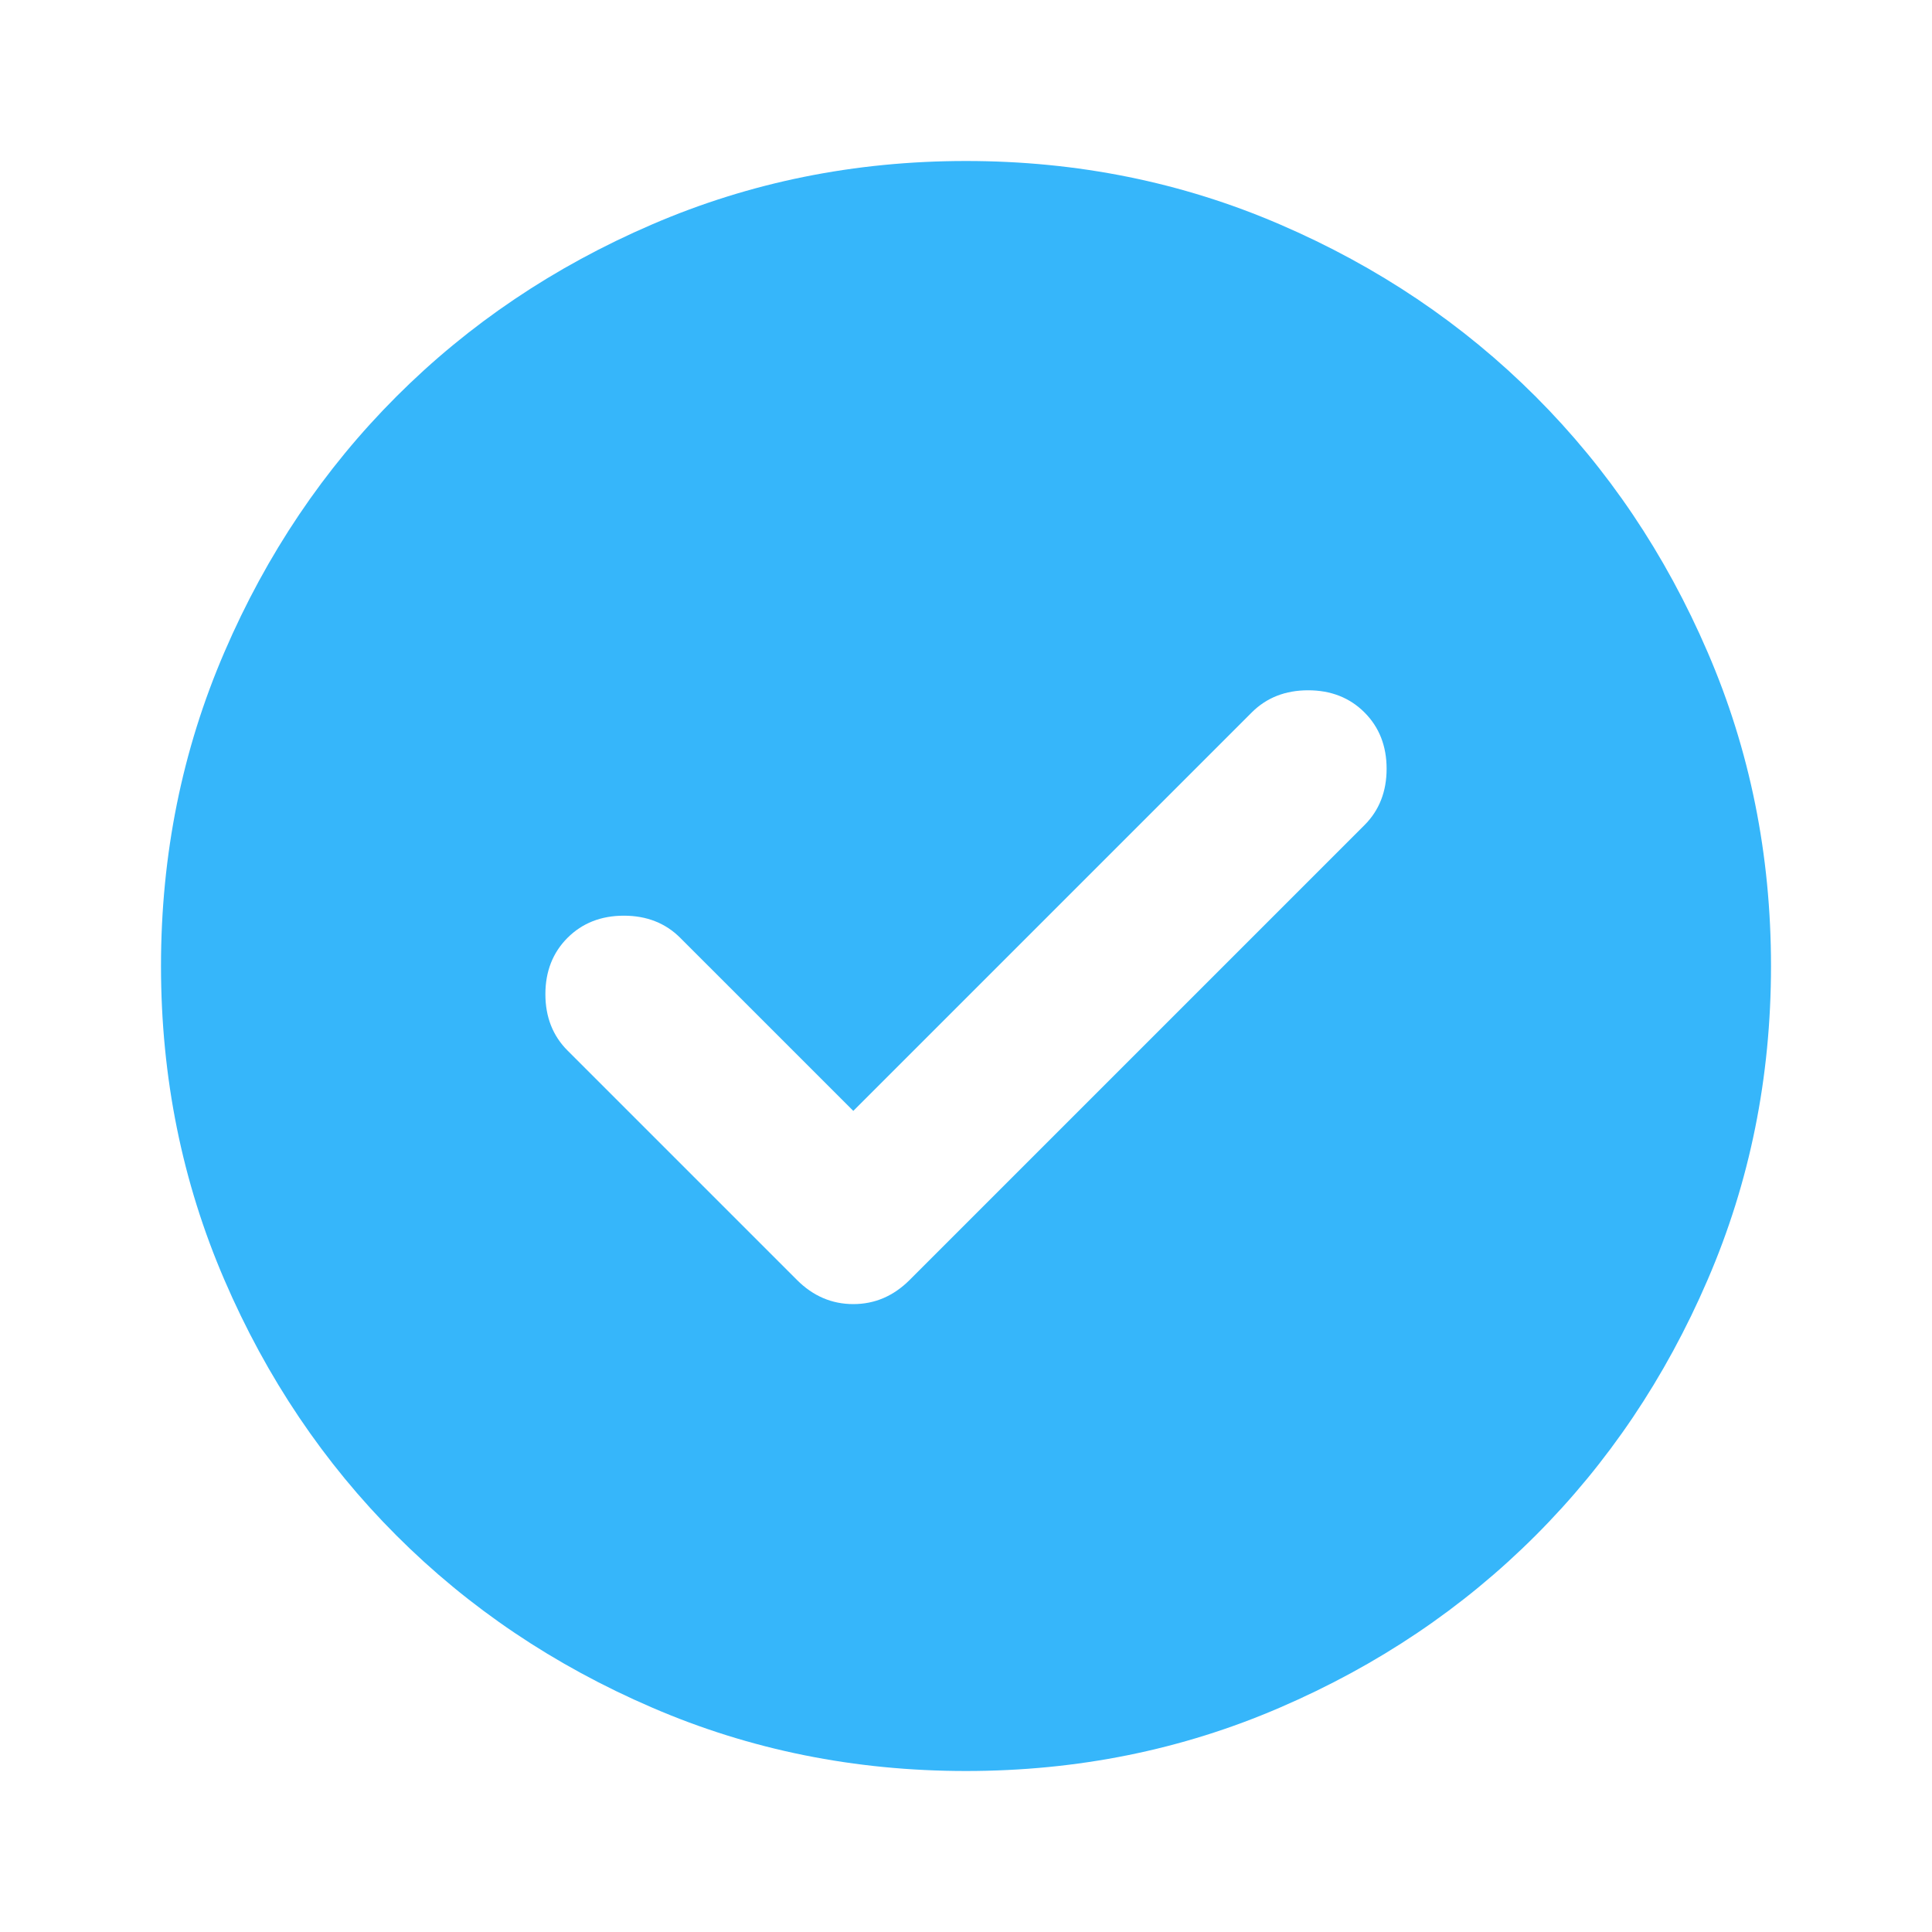
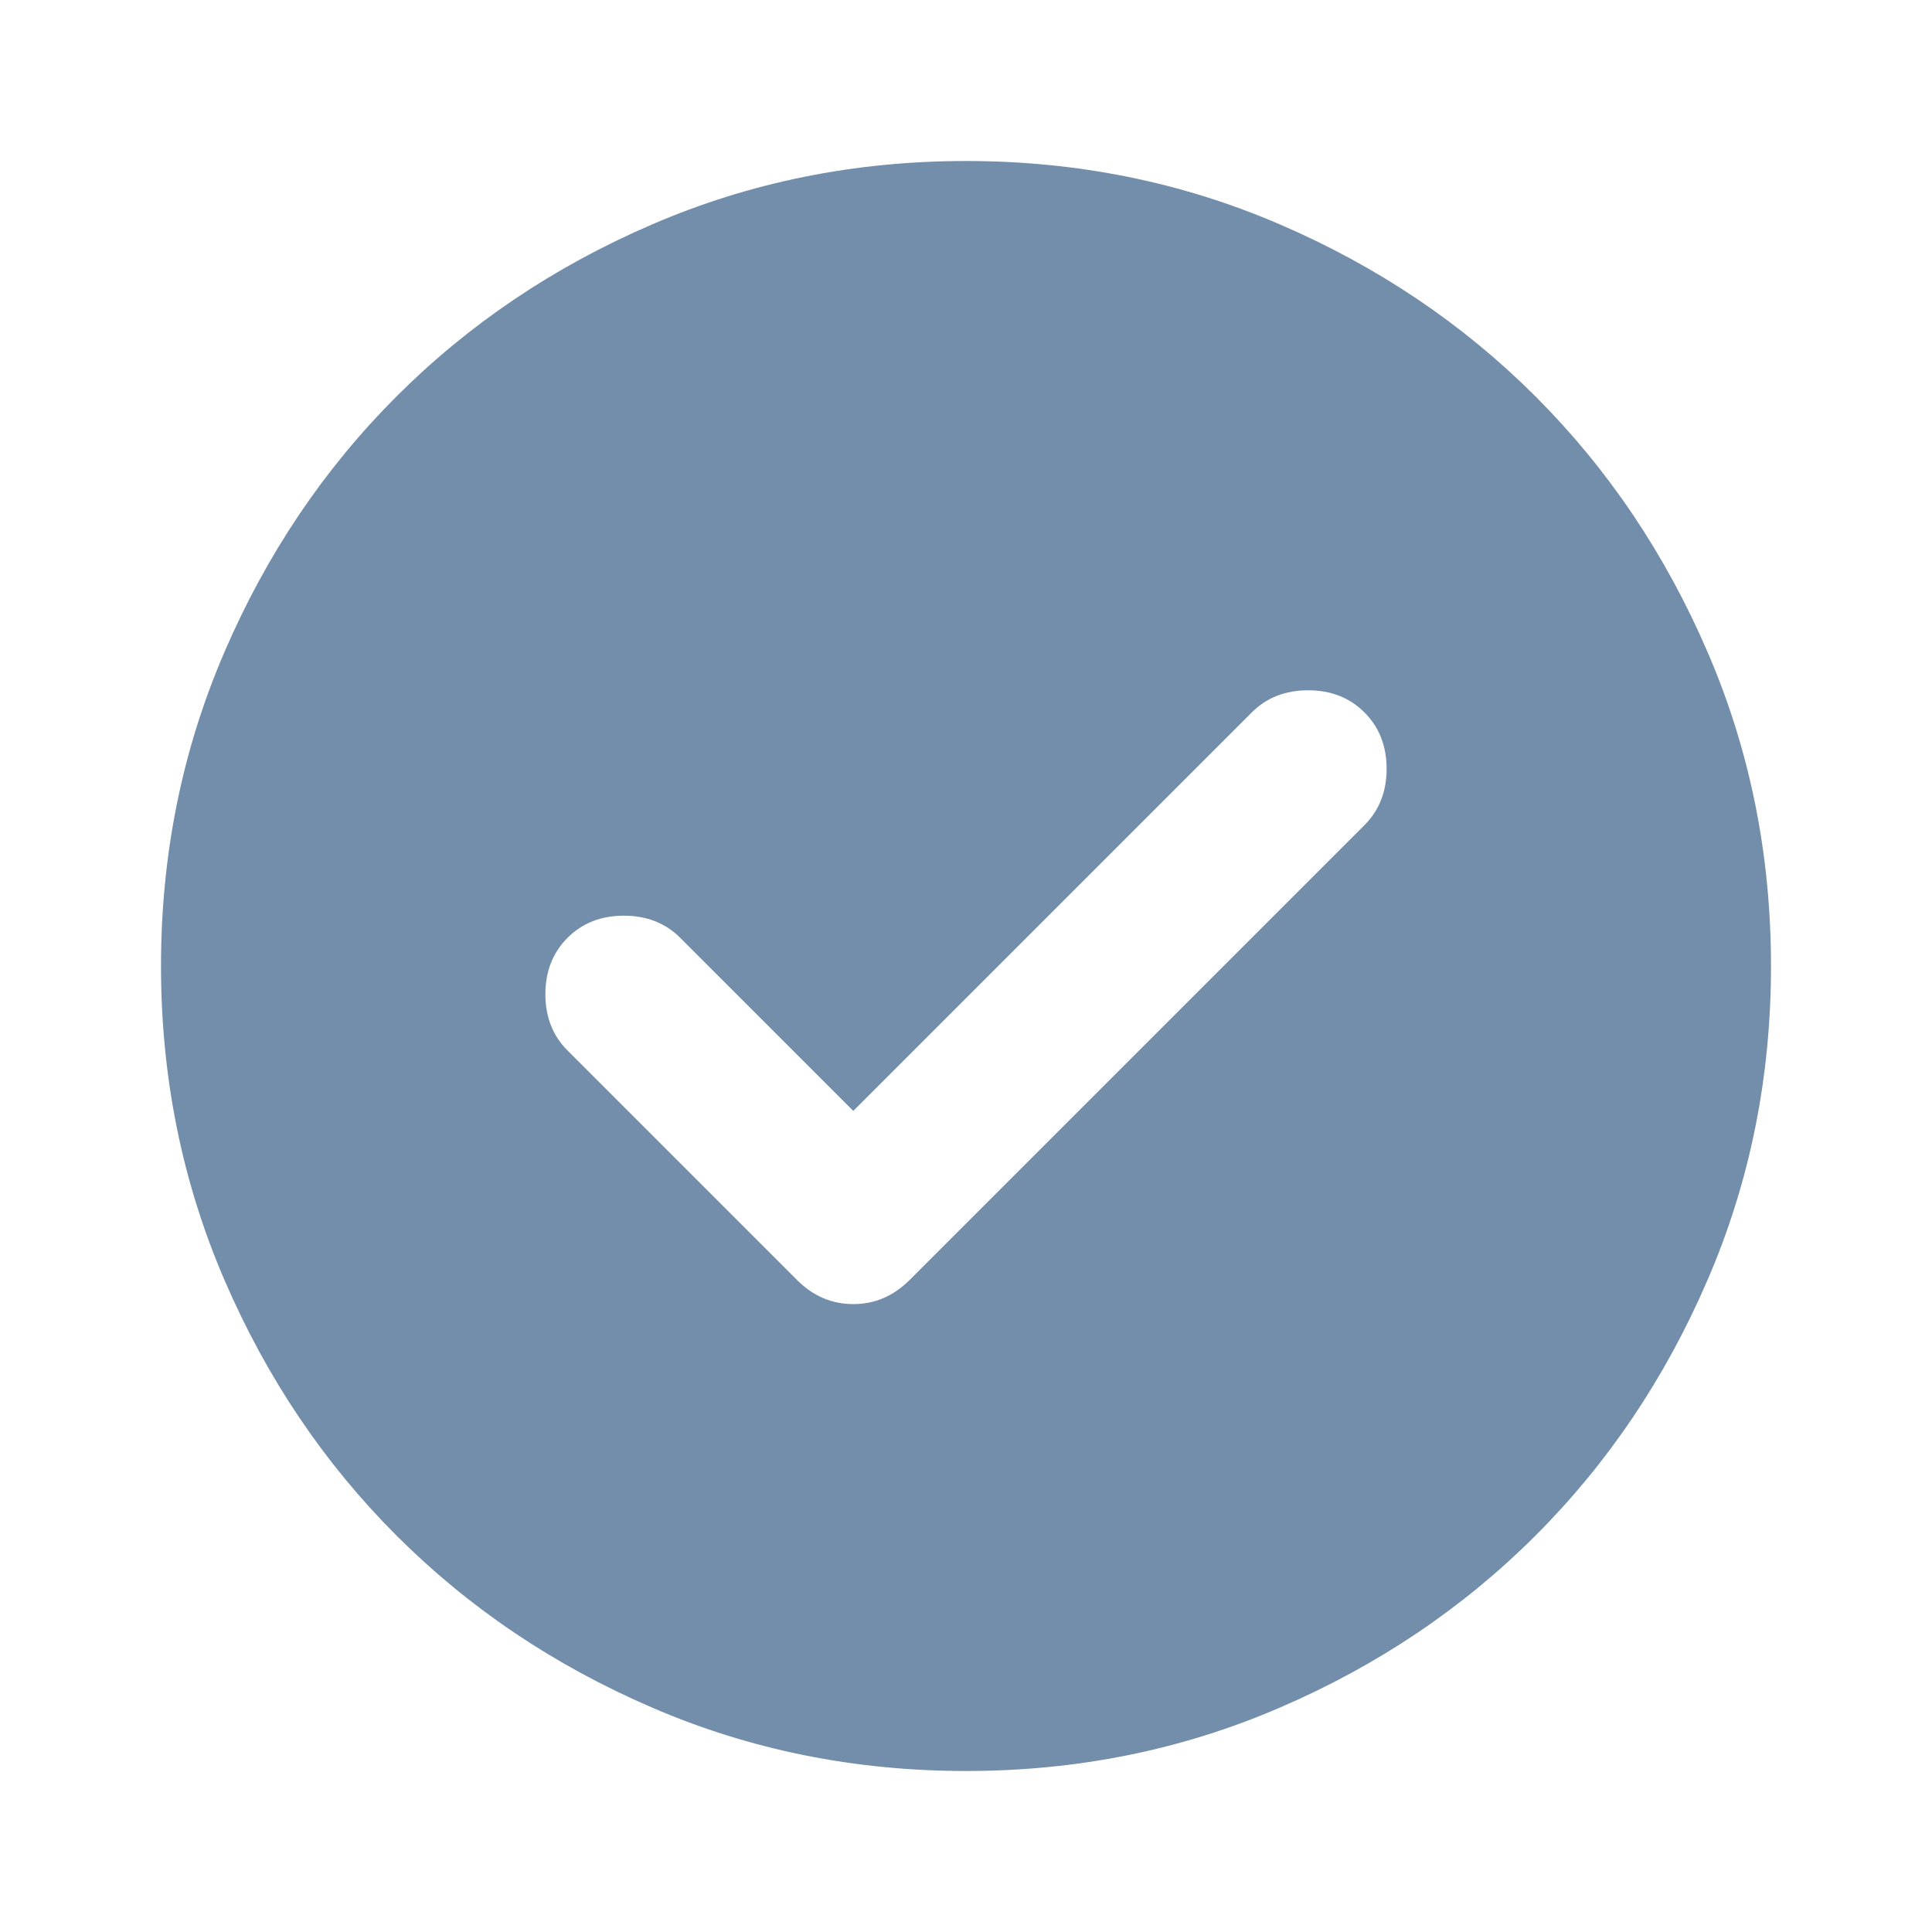
<svg xmlns="http://www.w3.org/2000/svg" width="24" height="24" viewBox="0 0 24 24" fill="none">
  <mask id="mask0_3227_1189" style="mask-type:alpha" maskUnits="userSpaceOnUse" x="0" y="0" width="24" height="24">
    <rect width="24" height="24" fill="#D9D9D9" />
  </mask>
  <g mask="url(#mask0_3227_1189)">
-     <path d="M10.6 13.8L8.45 11.65C8.267 11.467 8.033 11.375 7.75 11.375C7.467 11.375 7.233 11.467 7.05 11.65C6.867 11.833 6.775 12.067 6.775 12.35C6.775 12.633 6.867 12.867 7.05 13.05L9.9 15.9C10.1 16.1 10.333 16.2 10.6 16.2C10.867 16.2 11.1 16.1 11.3 15.9L16.95 10.25C17.133 10.067 17.225 9.833 17.225 9.55C17.225 9.267 17.133 9.033 16.95 8.85C16.767 8.667 16.533 8.575 16.25 8.575C15.967 8.575 15.733 8.667 15.55 8.85L10.6 13.8ZM12 22C10.617 22 9.317 21.738 8.1 21.212C6.883 20.688 5.825 19.975 4.925 19.075C4.025 18.175 3.312 17.117 2.788 15.9C2.263 14.683 2 13.383 2 12C2 10.617 2.263 9.317 2.788 8.1C3.312 6.883 4.025 5.825 4.925 4.925C5.825 4.025 6.883 3.312 8.1 2.788C9.317 2.263 10.617 2 12 2C13.383 2 14.683 2.263 15.9 2.788C17.117 3.312 18.175 4.025 19.075 4.925C19.975 5.825 20.688 6.883 21.212 8.1C21.738 9.317 22 10.617 22 12C22 13.383 21.738 14.683 21.212 15.9C20.688 17.117 19.975 18.175 19.075 19.075C18.175 19.975 17.117 20.688 15.9 21.212C14.683 21.738 13.383 22 12 22Z" fill="#36B6FA" />
+     <path d="M10.6 13.8L8.45 11.65C8.267 11.467 8.033 11.375 7.75 11.375C7.467 11.375 7.233 11.467 7.05 11.65C6.867 11.833 6.775 12.067 6.775 12.35C6.775 12.633 6.867 12.867 7.05 13.05L9.9 15.9C10.1 16.1 10.333 16.2 10.6 16.2C10.867 16.2 11.1 16.1 11.3 15.9L16.95 10.25C17.133 10.067 17.225 9.833 17.225 9.55C17.225 9.267 17.133 9.033 16.95 8.85C16.767 8.667 16.533 8.575 16.25 8.575C15.967 8.575 15.733 8.667 15.55 8.85L10.6 13.8ZM12 22C10.617 22 9.317 21.738 8.1 21.212C6.883 20.688 5.825 19.975 4.925 19.075C4.025 18.175 3.312 17.117 2.788 15.9C2.263 14.683 2 13.383 2 12C2 10.617 2.263 9.317 2.788 8.1C3.312 6.883 4.025 5.825 4.925 4.925C5.825 4.025 6.883 3.312 8.1 2.788C9.317 2.263 10.617 2 12 2C13.383 2 14.683 2.263 15.9 2.788C17.117 3.312 18.175 4.025 19.075 4.925C19.975 5.825 20.688 6.883 21.212 8.1C21.738 9.317 22 10.617 22 12C22 13.383 21.738 14.683 21.212 15.9C20.688 17.117 19.975 18.175 19.075 19.075C18.175 19.975 17.117 20.688 15.9 21.212C14.683 21.738 13.383 22 12 22Z" fill="#738EAB" />
  </g>
</svg>
